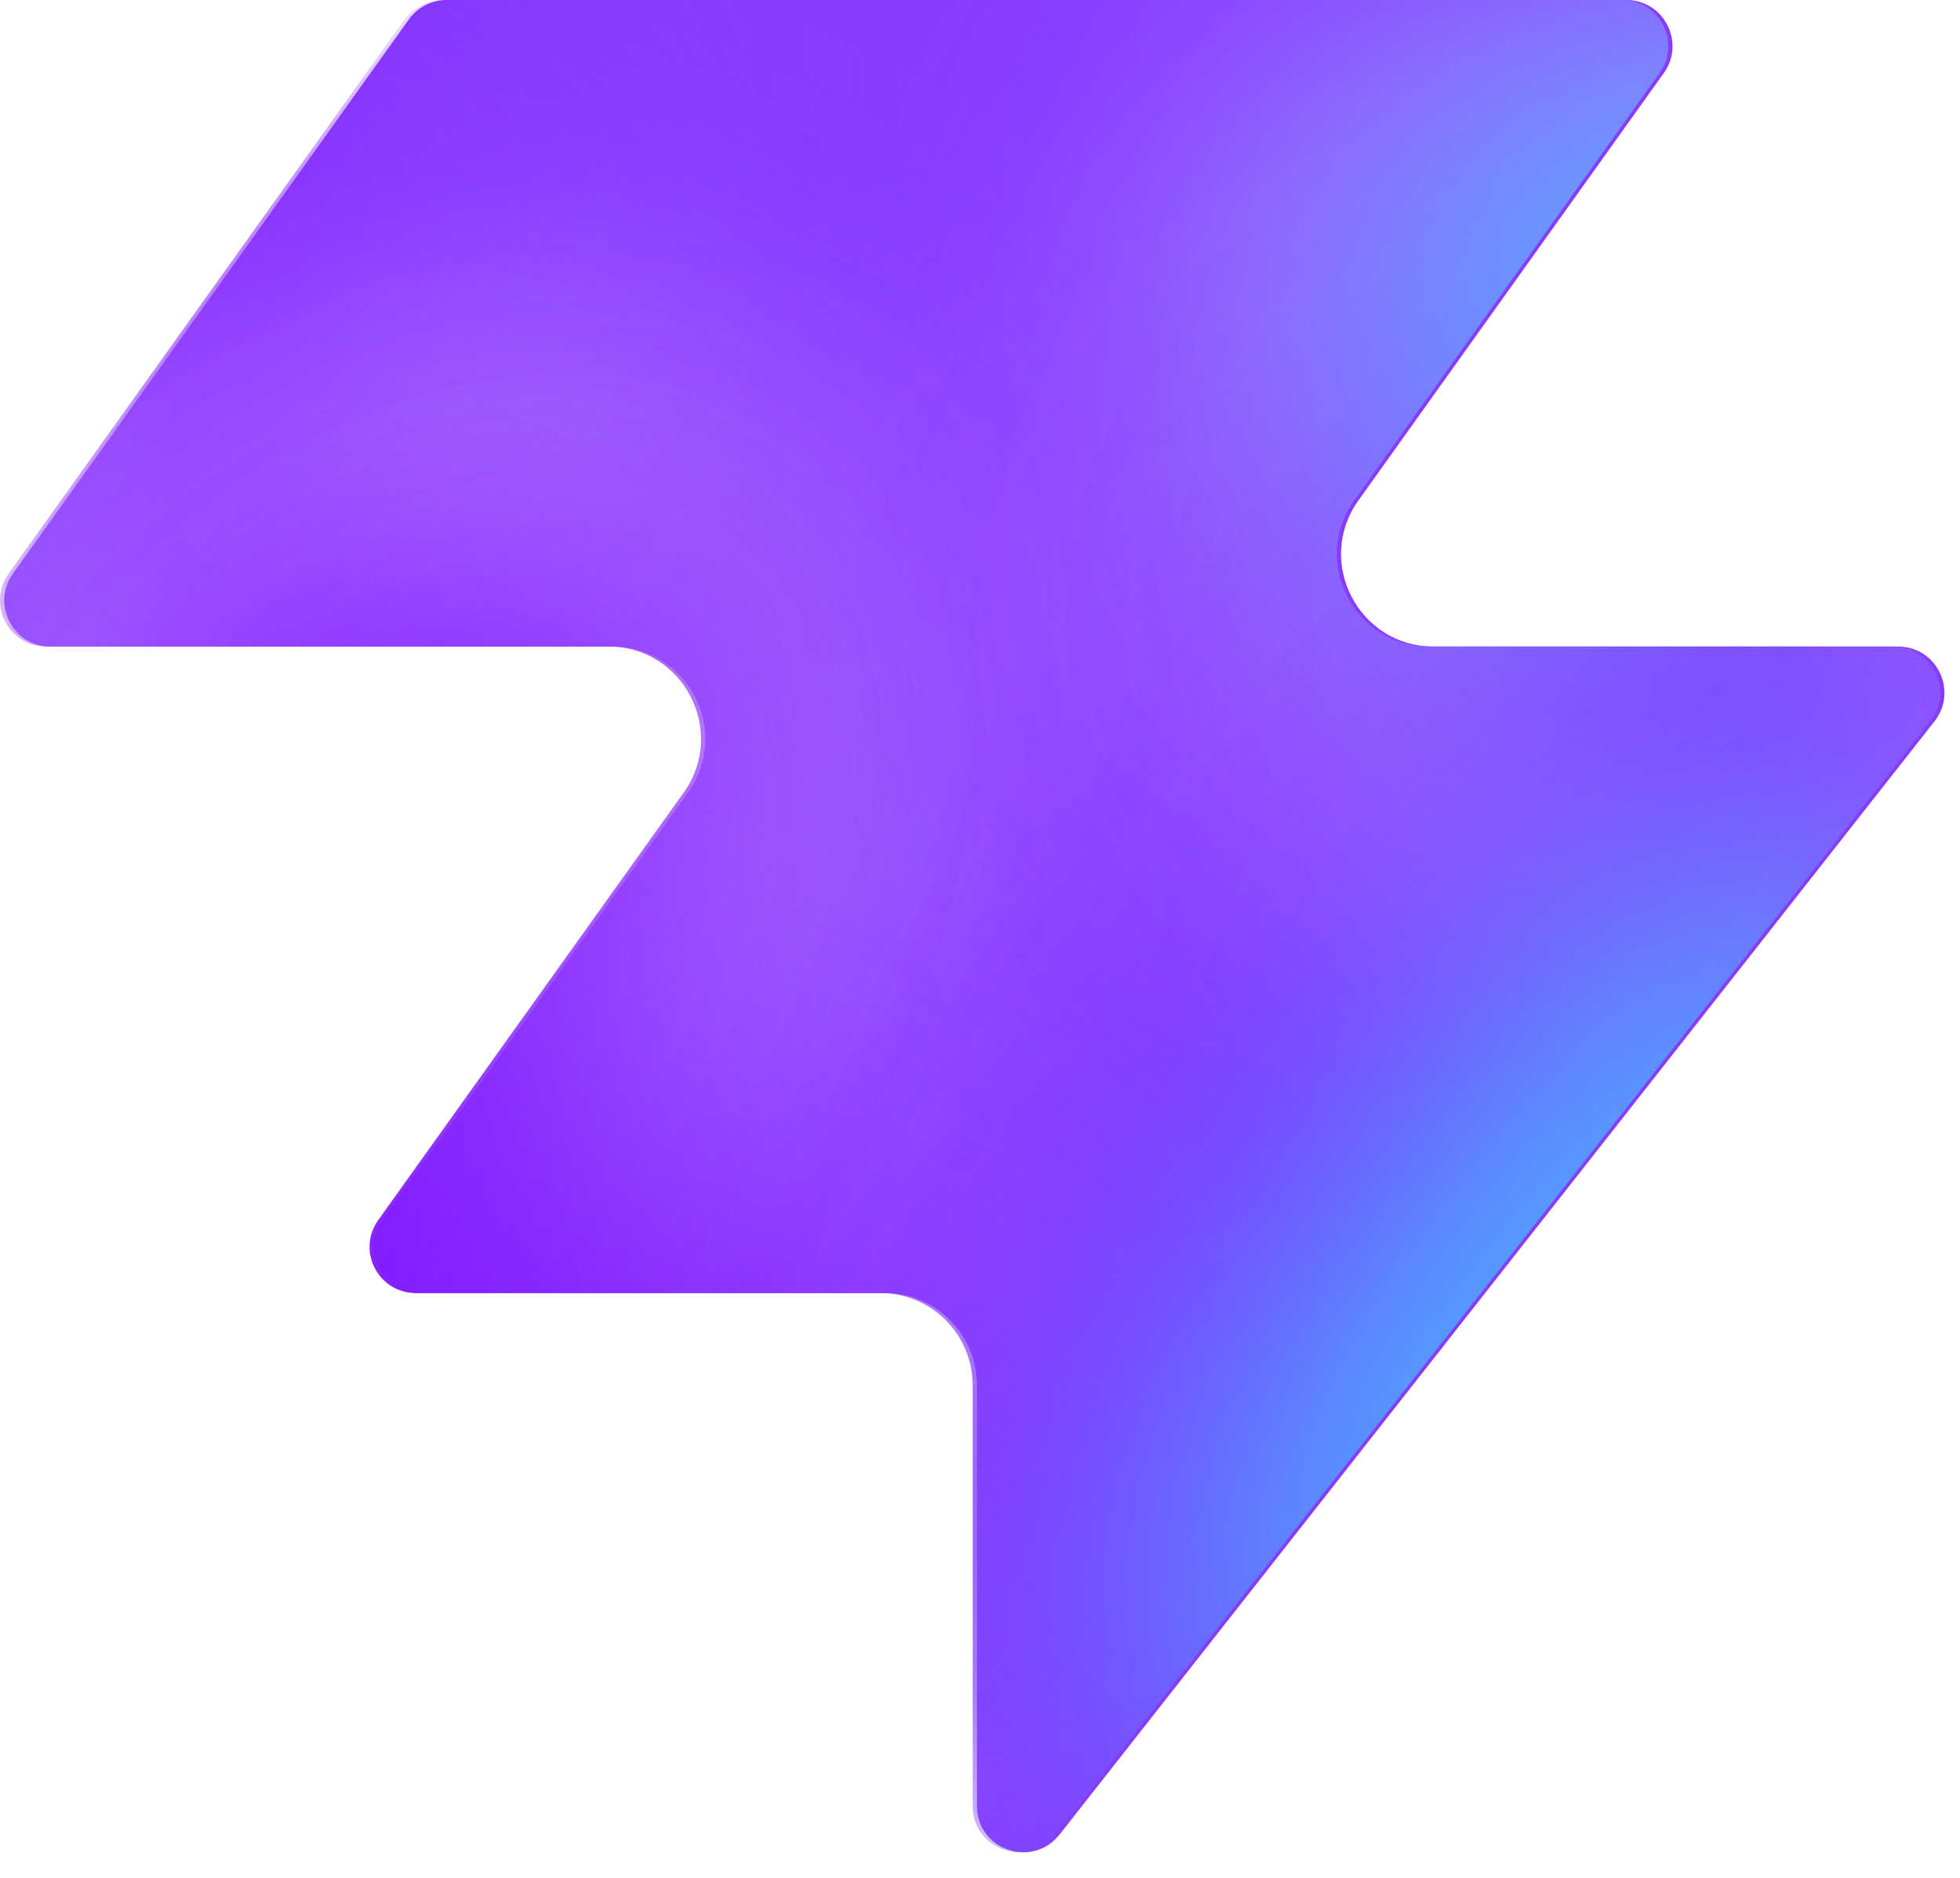
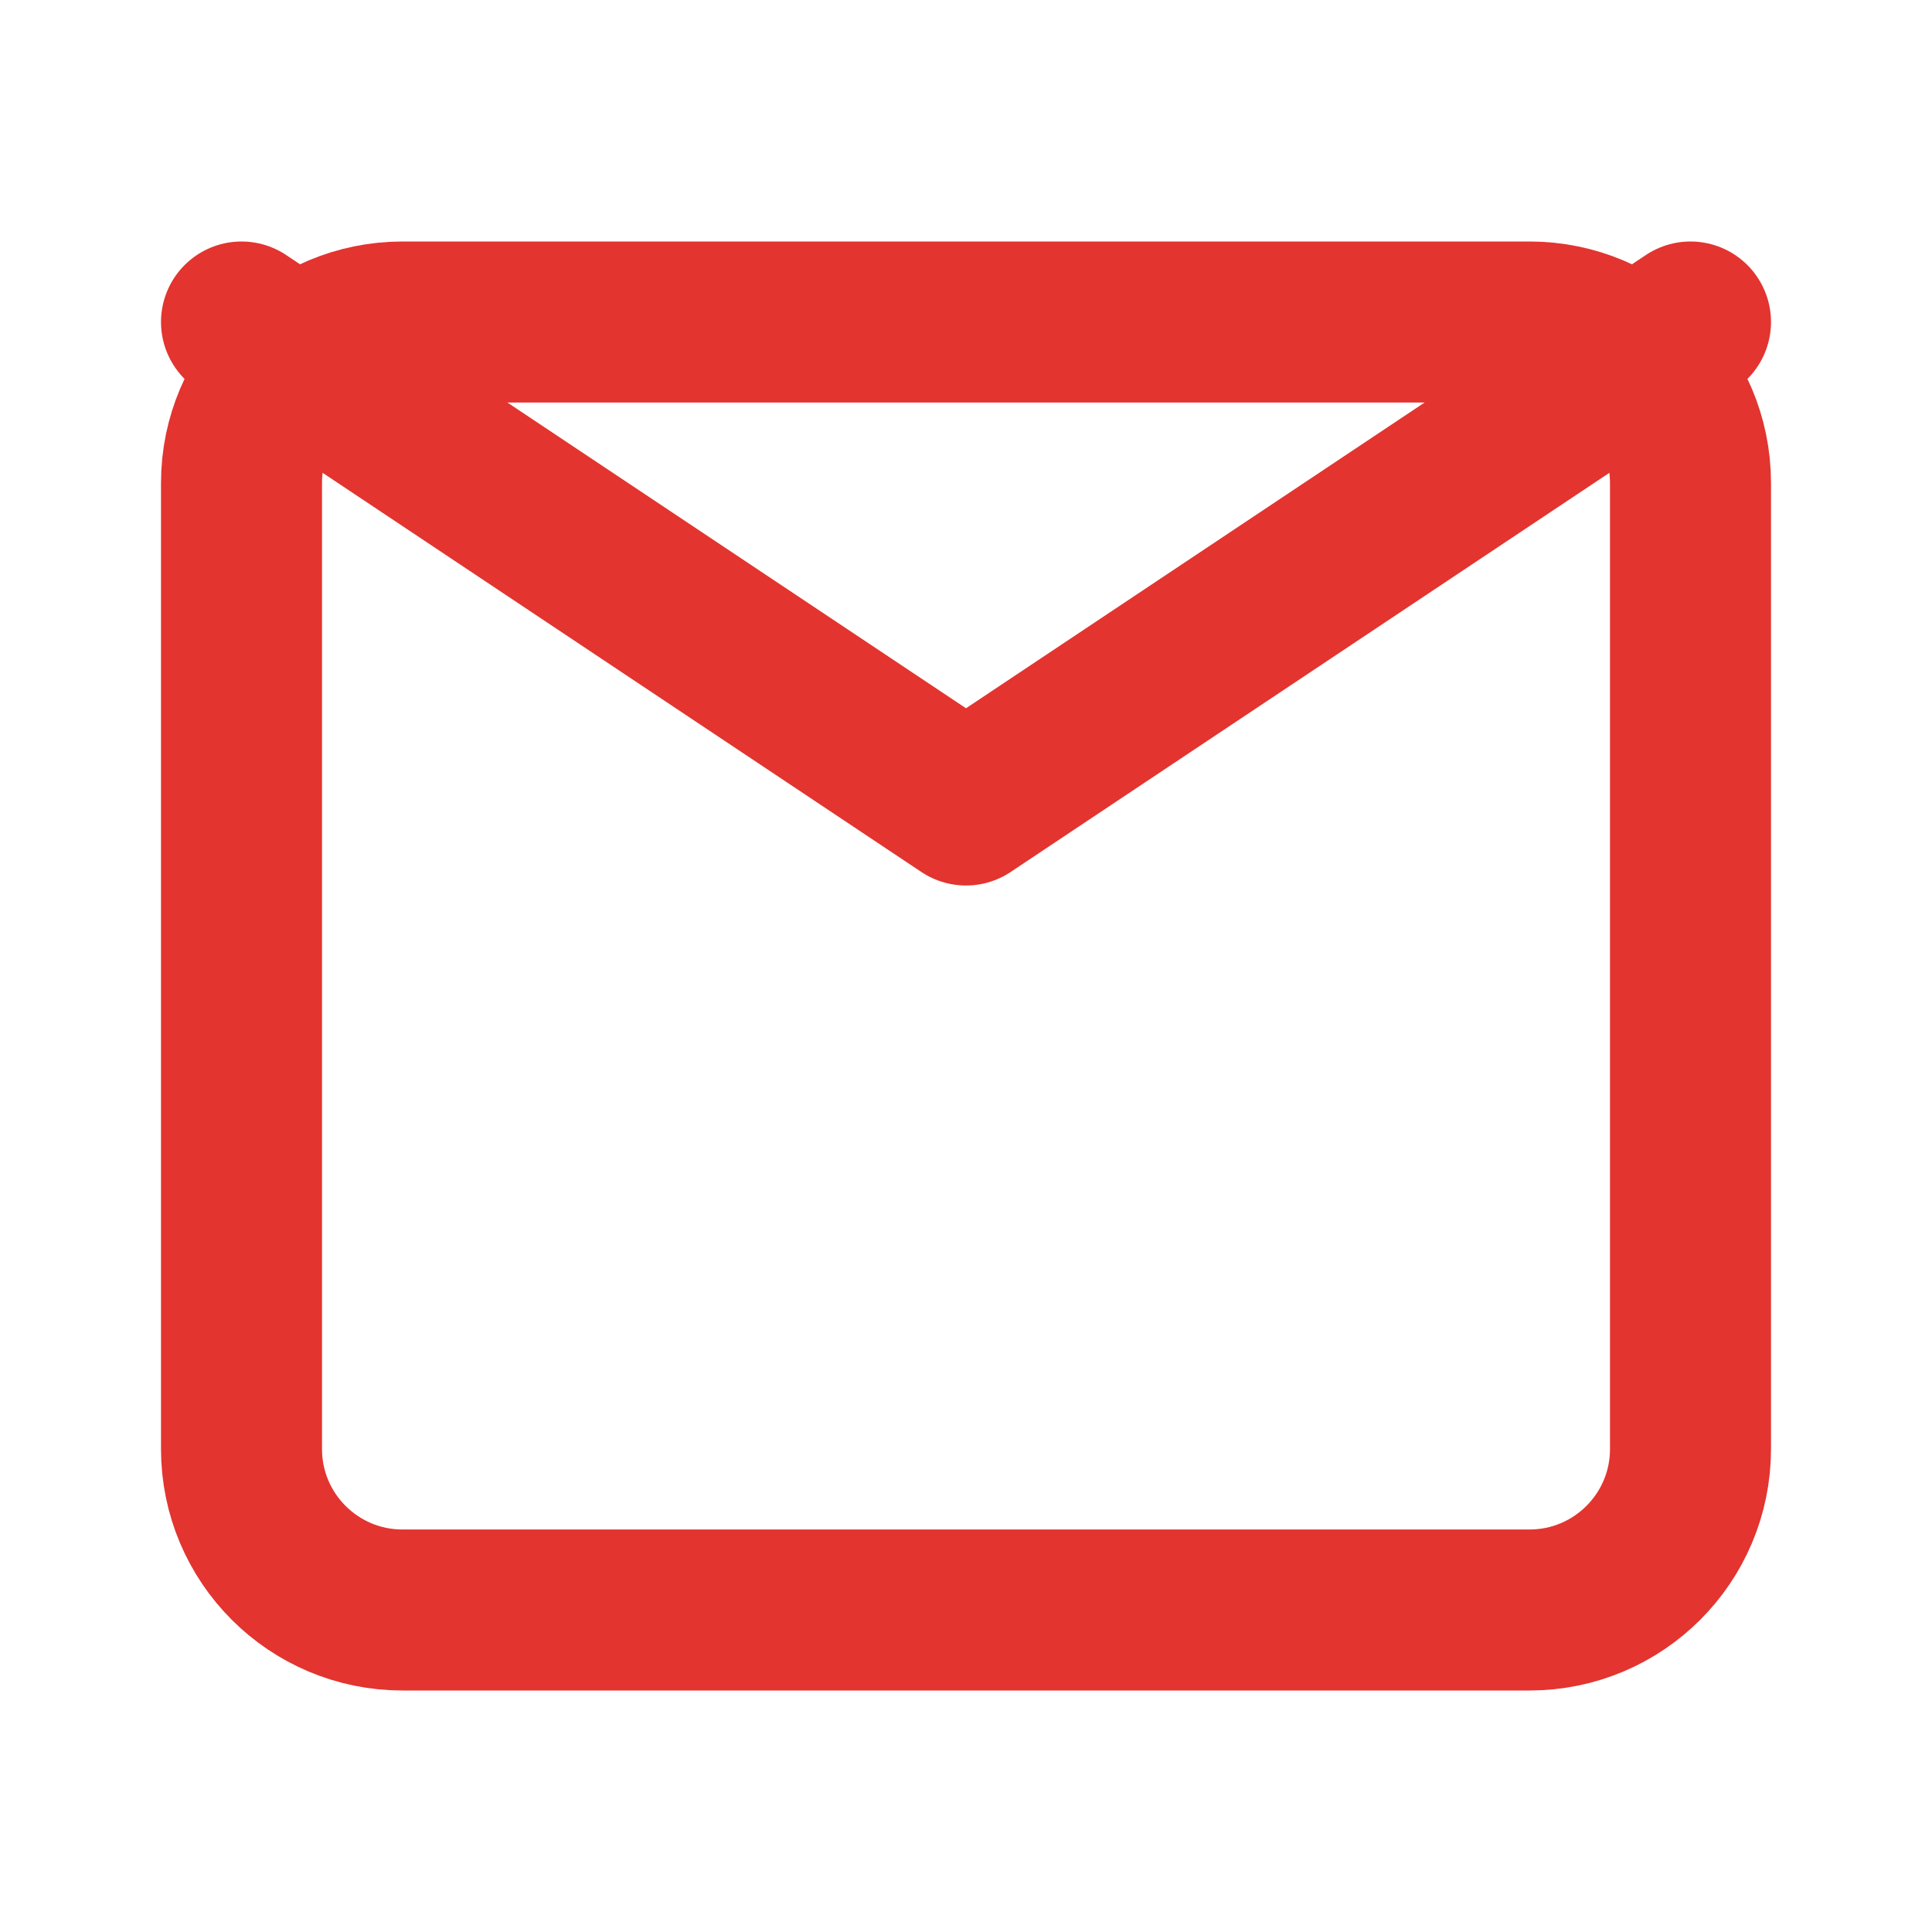
- <svg xmlns="http://www.w3.org/2000/svg" width="48" height="46" fill="none" viewBox="0 0 48 46">
-   <path fill="#863bff" d="M25.946 44.938c-.664.845-2.021.375-2.021-.698V33.937a2.26 2.26 0 0 0-2.262-2.262H10.287c-.92 0-1.456-1.04-.92-1.788l7.48-10.471c1.07-1.497 0-3.578-1.842-3.578H1.237c-.92 0-1.456-1.04-.92-1.788L10.013.474c.214-.297.556-.474.92-.474h28.894c.92 0 1.456 1.04.92 1.788l-7.48 10.471c-1.07 1.498 0 3.579 1.842 3.579h11.377c.943 0 1.473 1.088.89 1.83L25.947 44.94z" style="fill:#863bff;fill:color(display-p3 .525 .23 1);fill-opacity:1" />
-   <mask id="a" width="48" height="46" x="0" y="0" maskUnits="userSpaceOnUse" style="mask-type:alpha">
-     <path fill="#000" d="M25.842 44.938c-.664.844-2.021.375-2.021-.698V33.937a2.26 2.26 0 0 0-2.262-2.262H10.183c-.92 0-1.456-1.04-.92-1.788l7.48-10.471c1.07-1.498 0-3.579-1.842-3.579H1.133c-.92 0-1.456-1.04-.92-1.787L9.91.473c.214-.297.556-.474.92-.474h28.894c.92 0 1.456 1.04.92 1.788l-7.48 10.471c-1.07 1.498 0 3.578 1.842 3.578h11.377c.943 0 1.473 1.088.89 1.832L25.843 44.94z" style="fill:#000;fill-opacity:1" />
-   </mask>
-   <g mask="url(#a)">
-     <g filter="url(#b)">
-       <ellipse cx="5.508" cy="14.704" fill="#ede6ff" rx="5.508" ry="14.704" style="fill:#ede6ff;fill:color(display-p3 .927 .903 1);fill-opacity:1" transform="matrix(.00324 1 1 -.00324 -4.47 31.516)" />
-     </g>
-     <g filter="url(#c)">
-       <ellipse cx="10.399" cy="29.851" fill="#ede6ff" rx="10.399" ry="29.851" style="fill:#ede6ff;fill:color(display-p3 .927 .903 1);fill-opacity:1" transform="matrix(.00324 1 1 -.00324 -39.328 7.883)" />
-     </g>
-     <g filter="url(#d)">
-       <ellipse cx="5.508" cy="30.487" fill="#7e14ff" rx="5.508" ry="30.487" style="fill:#7e14ff;fill:color(display-p3 .492 .077 1);fill-opacity:1" transform="rotate(89.814 -25.913 -14.639)scale(1 -1)" />
-     </g>
-     <g filter="url(#e)">
-       <ellipse cx="5.508" cy="30.599" fill="#7e14ff" rx="5.508" ry="30.599" style="fill:#7e14ff;fill:color(display-p3 .492 .077 1);fill-opacity:1" transform="rotate(89.814 -32.644 -3.334)scale(1 -1)" />
-     </g>
-     <g filter="url(#f)">
-       <ellipse cx="5.508" cy="30.599" fill="#7e14ff" rx="5.508" ry="30.599" style="fill:#7e14ff;fill:color(display-p3 .492 .077 1);fill-opacity:1" transform="matrix(.00324 1 1 -.00324 -34.34 30.47)" />
-     </g>
-     <g filter="url(#g)">
-       <ellipse cx="14.072" cy="22.078" fill="#ede6ff" rx="14.072" ry="22.078" style="fill:#ede6ff;fill:color(display-p3 .927 .903 1);fill-opacity:1" transform="rotate(93.35 24.506 48.493)scale(-1 1)" />
-     </g>
-     <g filter="url(#h)">
-       <ellipse cx="3.47" cy="21.501" fill="#7e14ff" rx="3.47" ry="21.501" style="fill:#7e14ff;fill:color(display-p3 .492 .077 1);fill-opacity:1" transform="rotate(89.009 28.708 47.59)scale(-1 1)" />
-     </g>
-     <g filter="url(#i)">
-       <ellipse cx="3.47" cy="21.501" fill="#7e14ff" rx="3.47" ry="21.501" style="fill:#7e14ff;fill:color(display-p3 .492 .077 1);fill-opacity:1" transform="rotate(89.009 28.708 47.59)scale(-1 1)" />
-     </g>
-     <g filter="url(#j)">
-       <ellipse cx=".387" cy="8.972" fill="#7e14ff" rx="4.407" ry="29.108" style="fill:#7e14ff;fill:color(display-p3 .492 .077 1);fill-opacity:1" transform="rotate(39.51 .387 8.972)" />
-     </g>
-     <g filter="url(#k)">
-       <ellipse cx="47.523" cy="-6.092" fill="#7e14ff" rx="4.407" ry="29.108" style="fill:#7e14ff;fill:color(display-p3 .492 .077 1);fill-opacity:1" transform="rotate(37.892 47.523 -6.092)" />
-     </g>
-     <g filter="url(#l)">
-       <ellipse cx="41.412" cy="6.333" fill="#47bfff" rx="5.971" ry="9.665" style="fill:#47bfff;fill:color(display-p3 .28 .748 1);fill-opacity:1" transform="rotate(37.892 41.412 6.333)" />
-     </g>
-     <g filter="url(#m)">
-       <ellipse cx="-1.879" cy="38.332" fill="#7e14ff" rx="4.407" ry="29.108" style="fill:#7e14ff;fill:color(display-p3 .492 .077 1);fill-opacity:1" transform="rotate(37.892 -1.88 38.332)" />
-     </g>
-     <g filter="url(#n)">
-       <ellipse cx="-1.879" cy="38.332" fill="#7e14ff" rx="4.407" ry="29.108" style="fill:#7e14ff;fill:color(display-p3 .492 .077 1);fill-opacity:1" transform="rotate(37.892 -1.88 38.332)" />
-     </g>
-     <g filter="url(#o)">
-       <ellipse cx="35.651" cy="29.907" fill="#7e14ff" rx="4.407" ry="29.108" style="fill:#7e14ff;fill:color(display-p3 .492 .077 1);fill-opacity:1" transform="rotate(37.892 35.651 29.907)" />
-     </g>
-     <g filter="url(#p)">
-       <ellipse cx="38.418" cy="32.4" fill="#47bfff" rx="5.971" ry="15.297" style="fill:#47bfff;fill:color(display-p3 .28 .748 1);fill-opacity:1" transform="rotate(37.892 38.418 32.4)" />
-     </g>
-   </g>
-   <defs>
-     <filter id="b" width="60.045" height="41.654" x="-19.77" y="16.149" color-interpolation-filters="sRGB" filterUnits="userSpaceOnUse">
-       <feFlood flood-opacity="0" result="BackgroundImageFix" />
-       <feBlend in="SourceGraphic" in2="BackgroundImageFix" result="shape" />
-       <feGaussianBlur result="effect1_foregroundBlur_2002_17158" stdDeviation="7.659" />
-     </filter>
-     <filter id="c" width="90.34" height="51.437" x="-54.613" y="-7.533" color-interpolation-filters="sRGB" filterUnits="userSpaceOnUse">
-       <feFlood flood-opacity="0" result="BackgroundImageFix" />
-       <feBlend in="SourceGraphic" in2="BackgroundImageFix" result="shape" />
-       <feGaussianBlur result="effect1_foregroundBlur_2002_17158" stdDeviation="7.659" />
-     </filter>
-     <filter id="d" width="79.355" height="29.4" x="-49.64" y="2.03" color-interpolation-filters="sRGB" filterUnits="userSpaceOnUse">
-       <feFlood flood-opacity="0" result="BackgroundImageFix" />
-       <feBlend in="SourceGraphic" in2="BackgroundImageFix" result="shape" />
-       <feGaussianBlur result="effect1_foregroundBlur_2002_17158" stdDeviation="4.596" />
-     </filter>
-     <filter id="e" width="79.579" height="29.4" x="-45.045" y="20.029" color-interpolation-filters="sRGB" filterUnits="userSpaceOnUse">
-       <feFlood flood-opacity="0" result="BackgroundImageFix" />
-       <feBlend in="SourceGraphic" in2="BackgroundImageFix" result="shape" />
-       <feGaussianBlur result="effect1_foregroundBlur_2002_17158" stdDeviation="4.596" />
-     </filter>
-     <filter id="f" width="79.579" height="29.4" x="-43.513" y="21.178" color-interpolation-filters="sRGB" filterUnits="userSpaceOnUse">
-       <feFlood flood-opacity="0" result="BackgroundImageFix" />
-       <feBlend in="SourceGraphic" in2="BackgroundImageFix" result="shape" />
-       <feGaussianBlur result="effect1_foregroundBlur_2002_17158" stdDeviation="4.596" />
-     </filter>
-     <filter id="g" width="74.749" height="58.852" x="15.756" y="-17.901" color-interpolation-filters="sRGB" filterUnits="userSpaceOnUse">
-       <feFlood flood-opacity="0" result="BackgroundImageFix" />
-       <feBlend in="SourceGraphic" in2="BackgroundImageFix" result="shape" />
-       <feGaussianBlur result="effect1_foregroundBlur_2002_17158" stdDeviation="7.659" />
-     </filter>
-     <filter id="h" width="61.377" height="25.362" x="23.548" y="2.284" color-interpolation-filters="sRGB" filterUnits="userSpaceOnUse">
-       <feFlood flood-opacity="0" result="BackgroundImageFix" />
-       <feBlend in="SourceGraphic" in2="BackgroundImageFix" result="shape" />
-       <feGaussianBlur result="effect1_foregroundBlur_2002_17158" stdDeviation="4.596" />
-     </filter>
-     <filter id="i" width="61.377" height="25.362" x="23.548" y="2.284" color-interpolation-filters="sRGB" filterUnits="userSpaceOnUse">
-       <feFlood flood-opacity="0" result="BackgroundImageFix" />
-       <feBlend in="SourceGraphic" in2="BackgroundImageFix" result="shape" />
-       <feGaussianBlur result="effect1_foregroundBlur_2002_17158" stdDeviation="4.596" />
-     </filter>
-     <filter id="j" width="56.045" height="63.649" x="-27.636" y="-22.853" color-interpolation-filters="sRGB" filterUnits="userSpaceOnUse">
-       <feFlood flood-opacity="0" result="BackgroundImageFix" />
-       <feBlend in="SourceGraphic" in2="BackgroundImageFix" result="shape" />
-       <feGaussianBlur result="effect1_foregroundBlur_2002_17158" stdDeviation="4.596" />
-     </filter>
-     <filter id="k" width="54.814" height="64.646" x="20.116" y="-38.415" color-interpolation-filters="sRGB" filterUnits="userSpaceOnUse">
-       <feFlood flood-opacity="0" result="BackgroundImageFix" />
-       <feBlend in="SourceGraphic" in2="BackgroundImageFix" result="shape" />
-       <feGaussianBlur result="effect1_foregroundBlur_2002_17158" stdDeviation="4.596" />
-     </filter>
-     <filter id="l" width="33.541" height="35.313" x="24.641" y="-11.323" color-interpolation-filters="sRGB" filterUnits="userSpaceOnUse">
-       <feFlood flood-opacity="0" result="BackgroundImageFix" />
-       <feBlend in="SourceGraphic" in2="BackgroundImageFix" result="shape" />
-       <feGaussianBlur result="effect1_foregroundBlur_2002_17158" stdDeviation="4.596" />
-     </filter>
-     <filter id="m" width="54.814" height="64.646" x="-29.286" y="6.009" color-interpolation-filters="sRGB" filterUnits="userSpaceOnUse">
-       <feFlood flood-opacity="0" result="BackgroundImageFix" />
-       <feBlend in="SourceGraphic" in2="BackgroundImageFix" result="shape" />
-       <feGaussianBlur result="effect1_foregroundBlur_2002_17158" stdDeviation="4.596" />
-     </filter>
-     <filter id="n" width="54.814" height="64.646" x="-29.286" y="6.009" color-interpolation-filters="sRGB" filterUnits="userSpaceOnUse">
-       <feFlood flood-opacity="0" result="BackgroundImageFix" />
-       <feBlend in="SourceGraphic" in2="BackgroundImageFix" result="shape" />
-       <feGaussianBlur result="effect1_foregroundBlur_2002_17158" stdDeviation="4.596" />
-     </filter>
-     <filter id="o" width="54.814" height="64.646" x="8.244" y="-2.416" color-interpolation-filters="sRGB" filterUnits="userSpaceOnUse">
-       <feFlood flood-opacity="0" result="BackgroundImageFix" />
-       <feBlend in="SourceGraphic" in2="BackgroundImageFix" result="shape" />
-       <feGaussianBlur result="effect1_foregroundBlur_2002_17158" stdDeviation="4.596" />
-     </filter>
-     <filter id="p" width="39.409" height="43.623" x="18.713" y="10.588" color-interpolation-filters="sRGB" filterUnits="userSpaceOnUse">
-       <feFlood flood-opacity="0" result="BackgroundImageFix" />
-       <feBlend in="SourceGraphic" in2="BackgroundImageFix" result="shape" />
-       <feGaussianBlur result="effect1_foregroundBlur_2002_17158" stdDeviation="4.596" />
-     </filter>
-   </defs>
+ <svg xmlns="http://www.w3.org/2000/svg" viewBox="0 0 24 24" fill="none" stroke="#e3342f" stroke-width="2" stroke-linecap="round" stroke-linejoin="round">
+   <rect x="3" y="4" width="18" height="16" rx="2" ry="2" />
+   <path d="M3 4l9 6 9-6" />
</svg>
